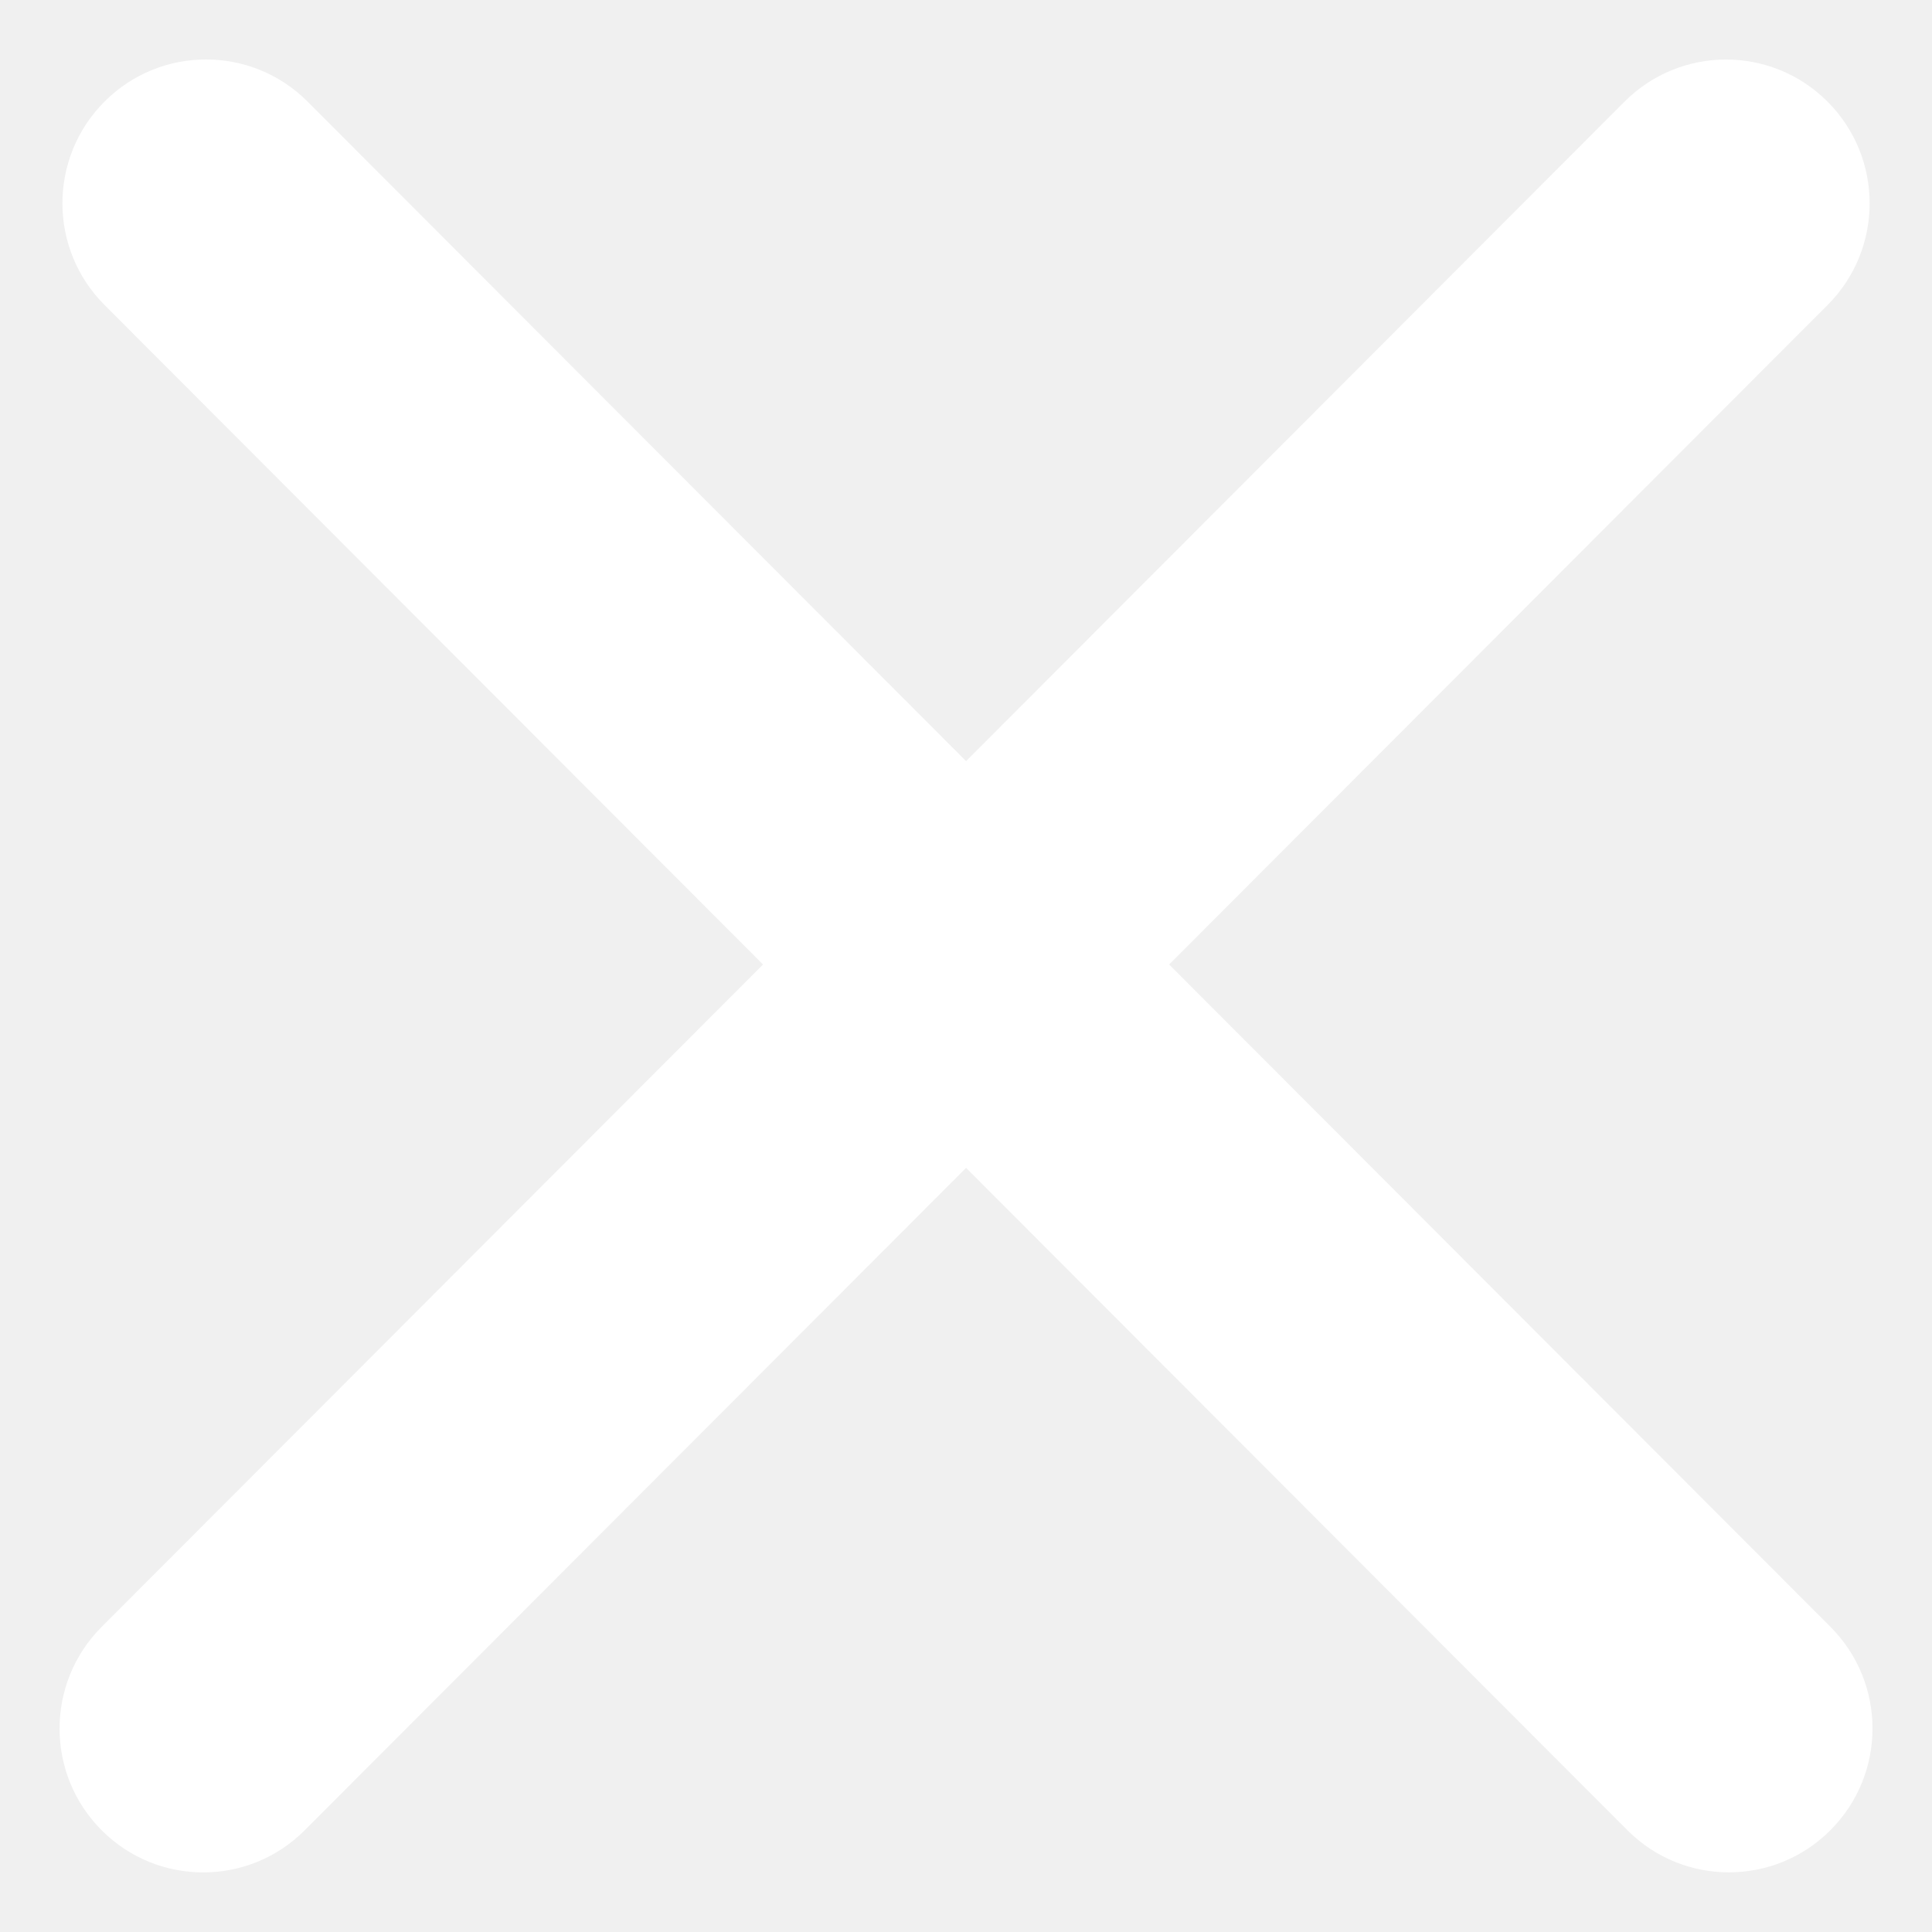
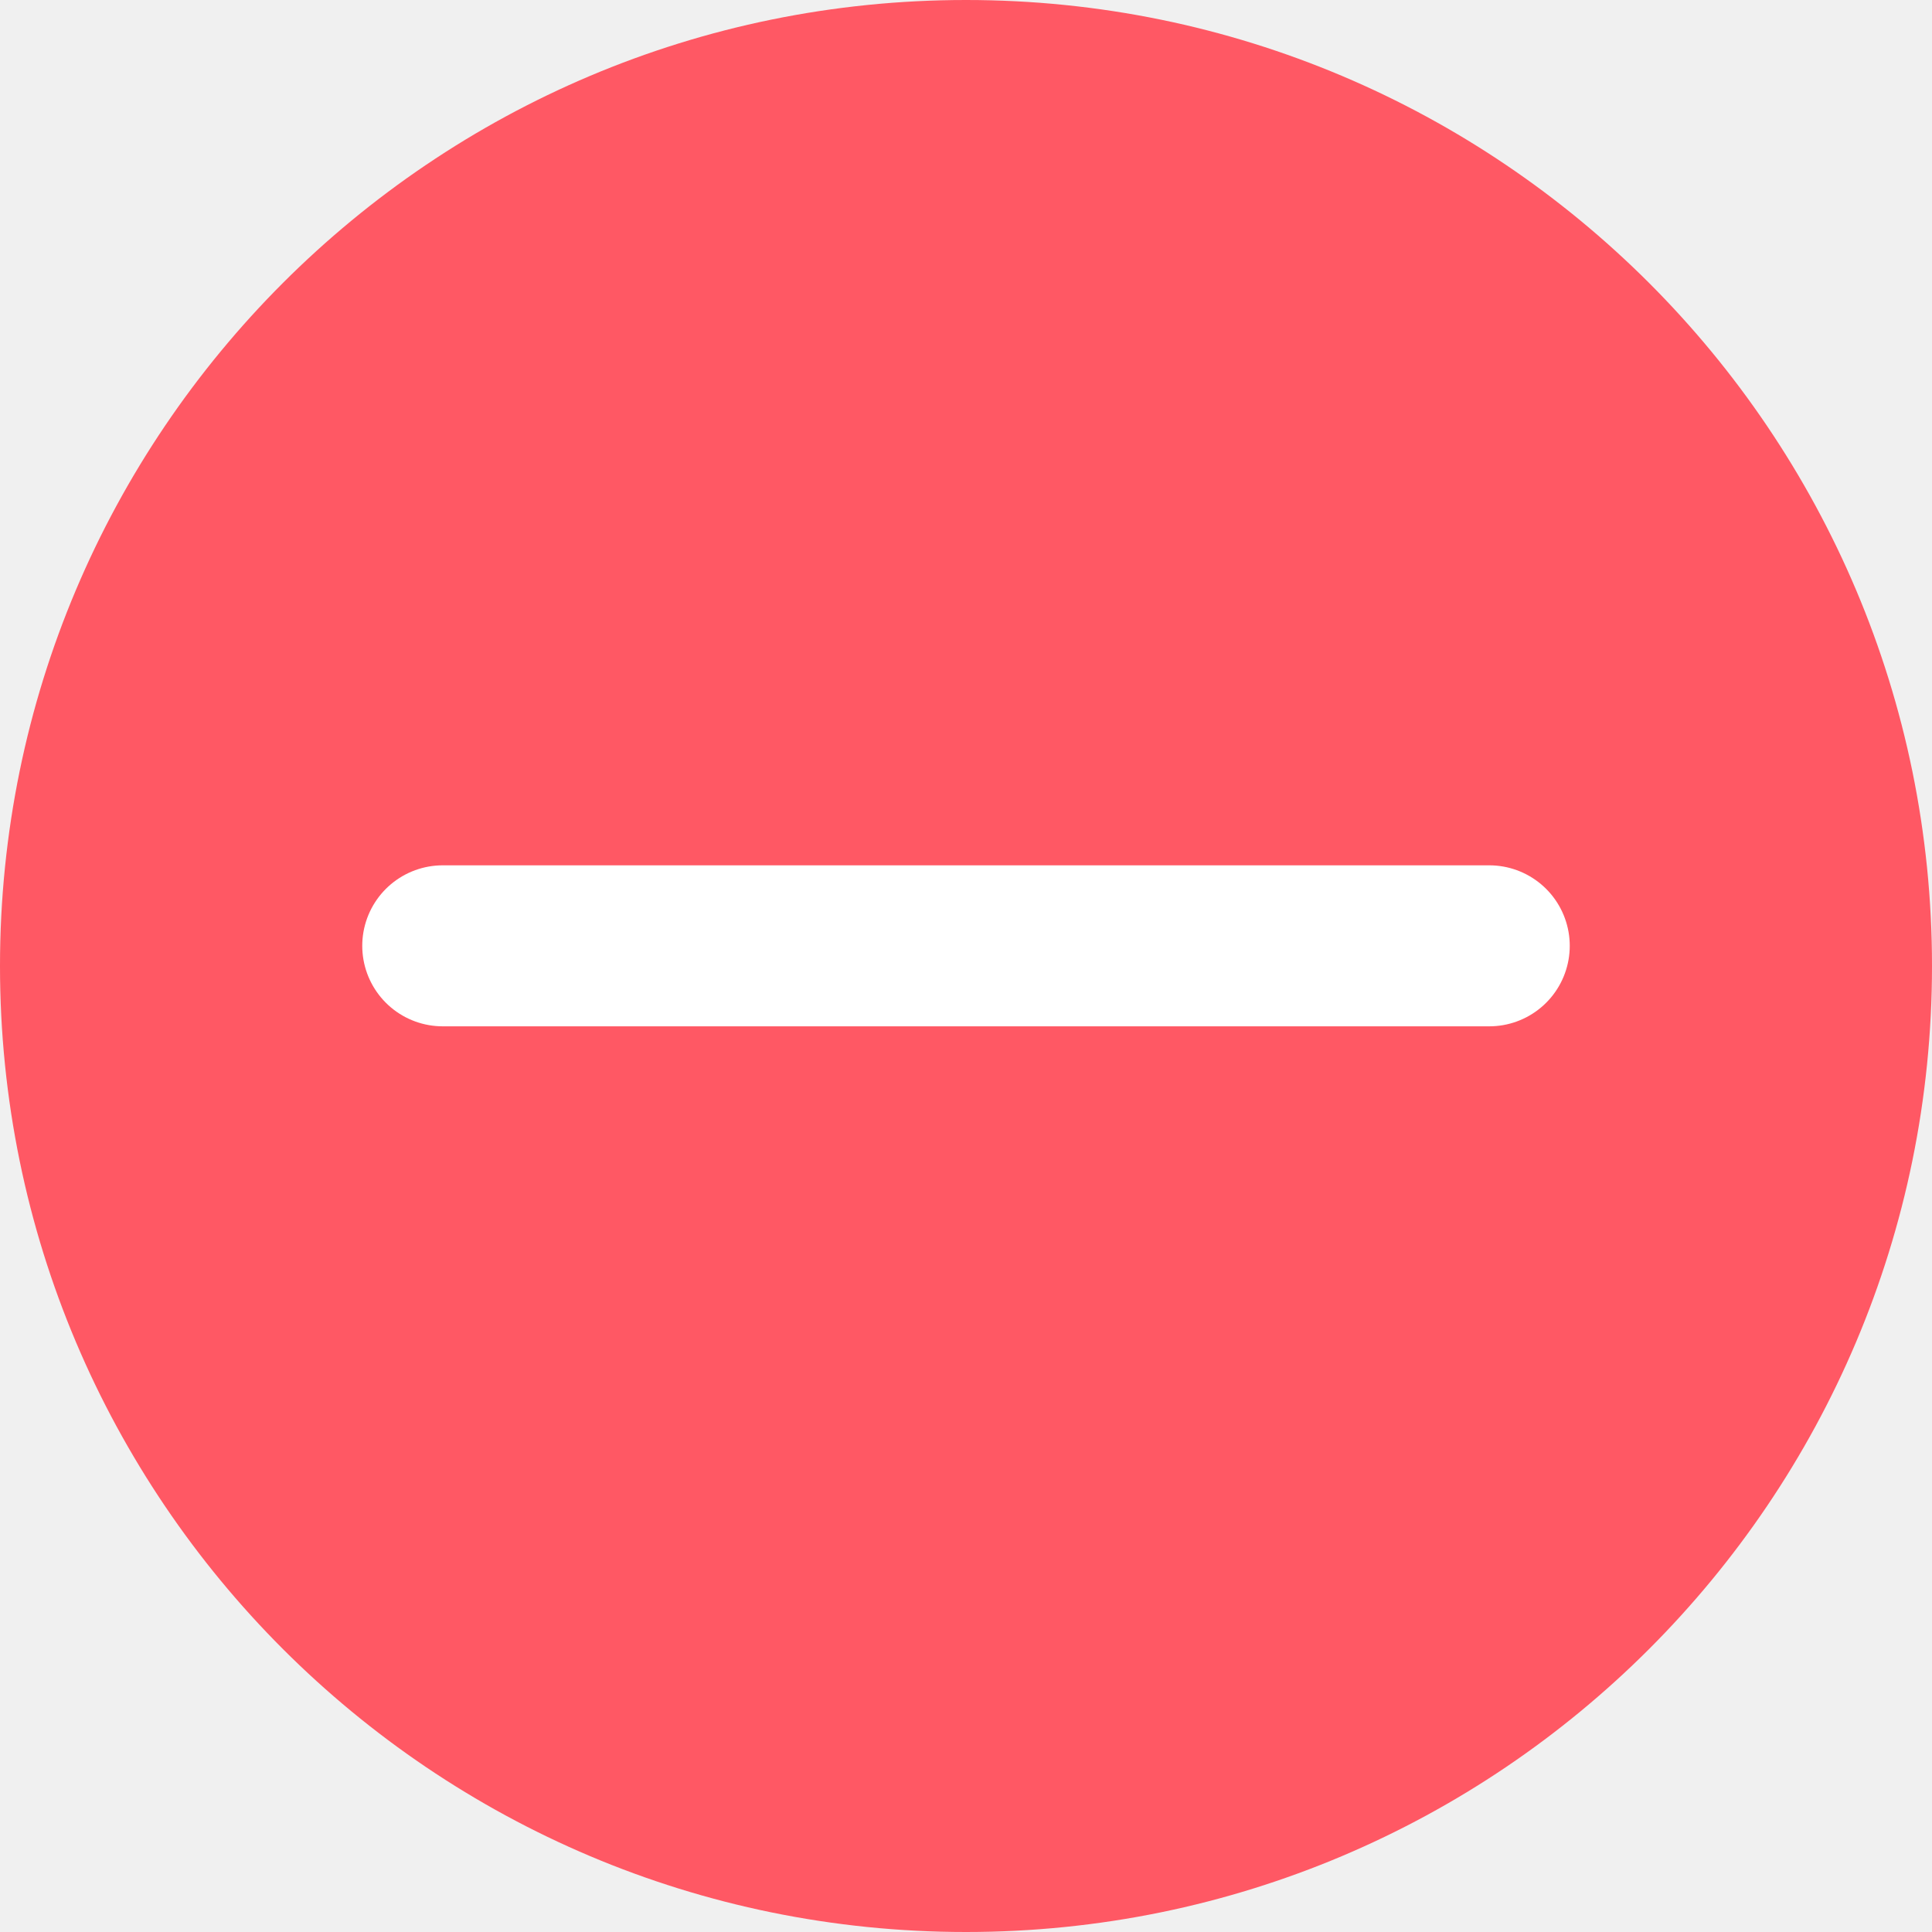
- <svg xmlns="http://www.w3.org/2000/svg" width="12" height="12" viewBox="0 0 12 12" fill="none">
-   <rect width="1.785" height="15.172" rx="0.892" transform="matrix(0.70656 -0.707653 0.70656 0.707653 0.0185547 1.2627)" fill="white" />
-   <rect width="1.785" height="15.172" rx="0.892" transform="matrix(0.70656 0.707653 -0.70656 0.707653 10.7207 0)" fill="white" />
+ <svg xmlns="http://www.w3.org/2000/svg" width="18" height="18" viewBox="0 0 18 18" fill="none">
+   <circle cx="9" cy="9" r="9" fill="#FF5864" />
+   <line x1="4.125" y1="8.812" x2="13.875" y2="8.812" stroke="white" stroke-width="1.5" stroke-linecap="round" />
</svg>
